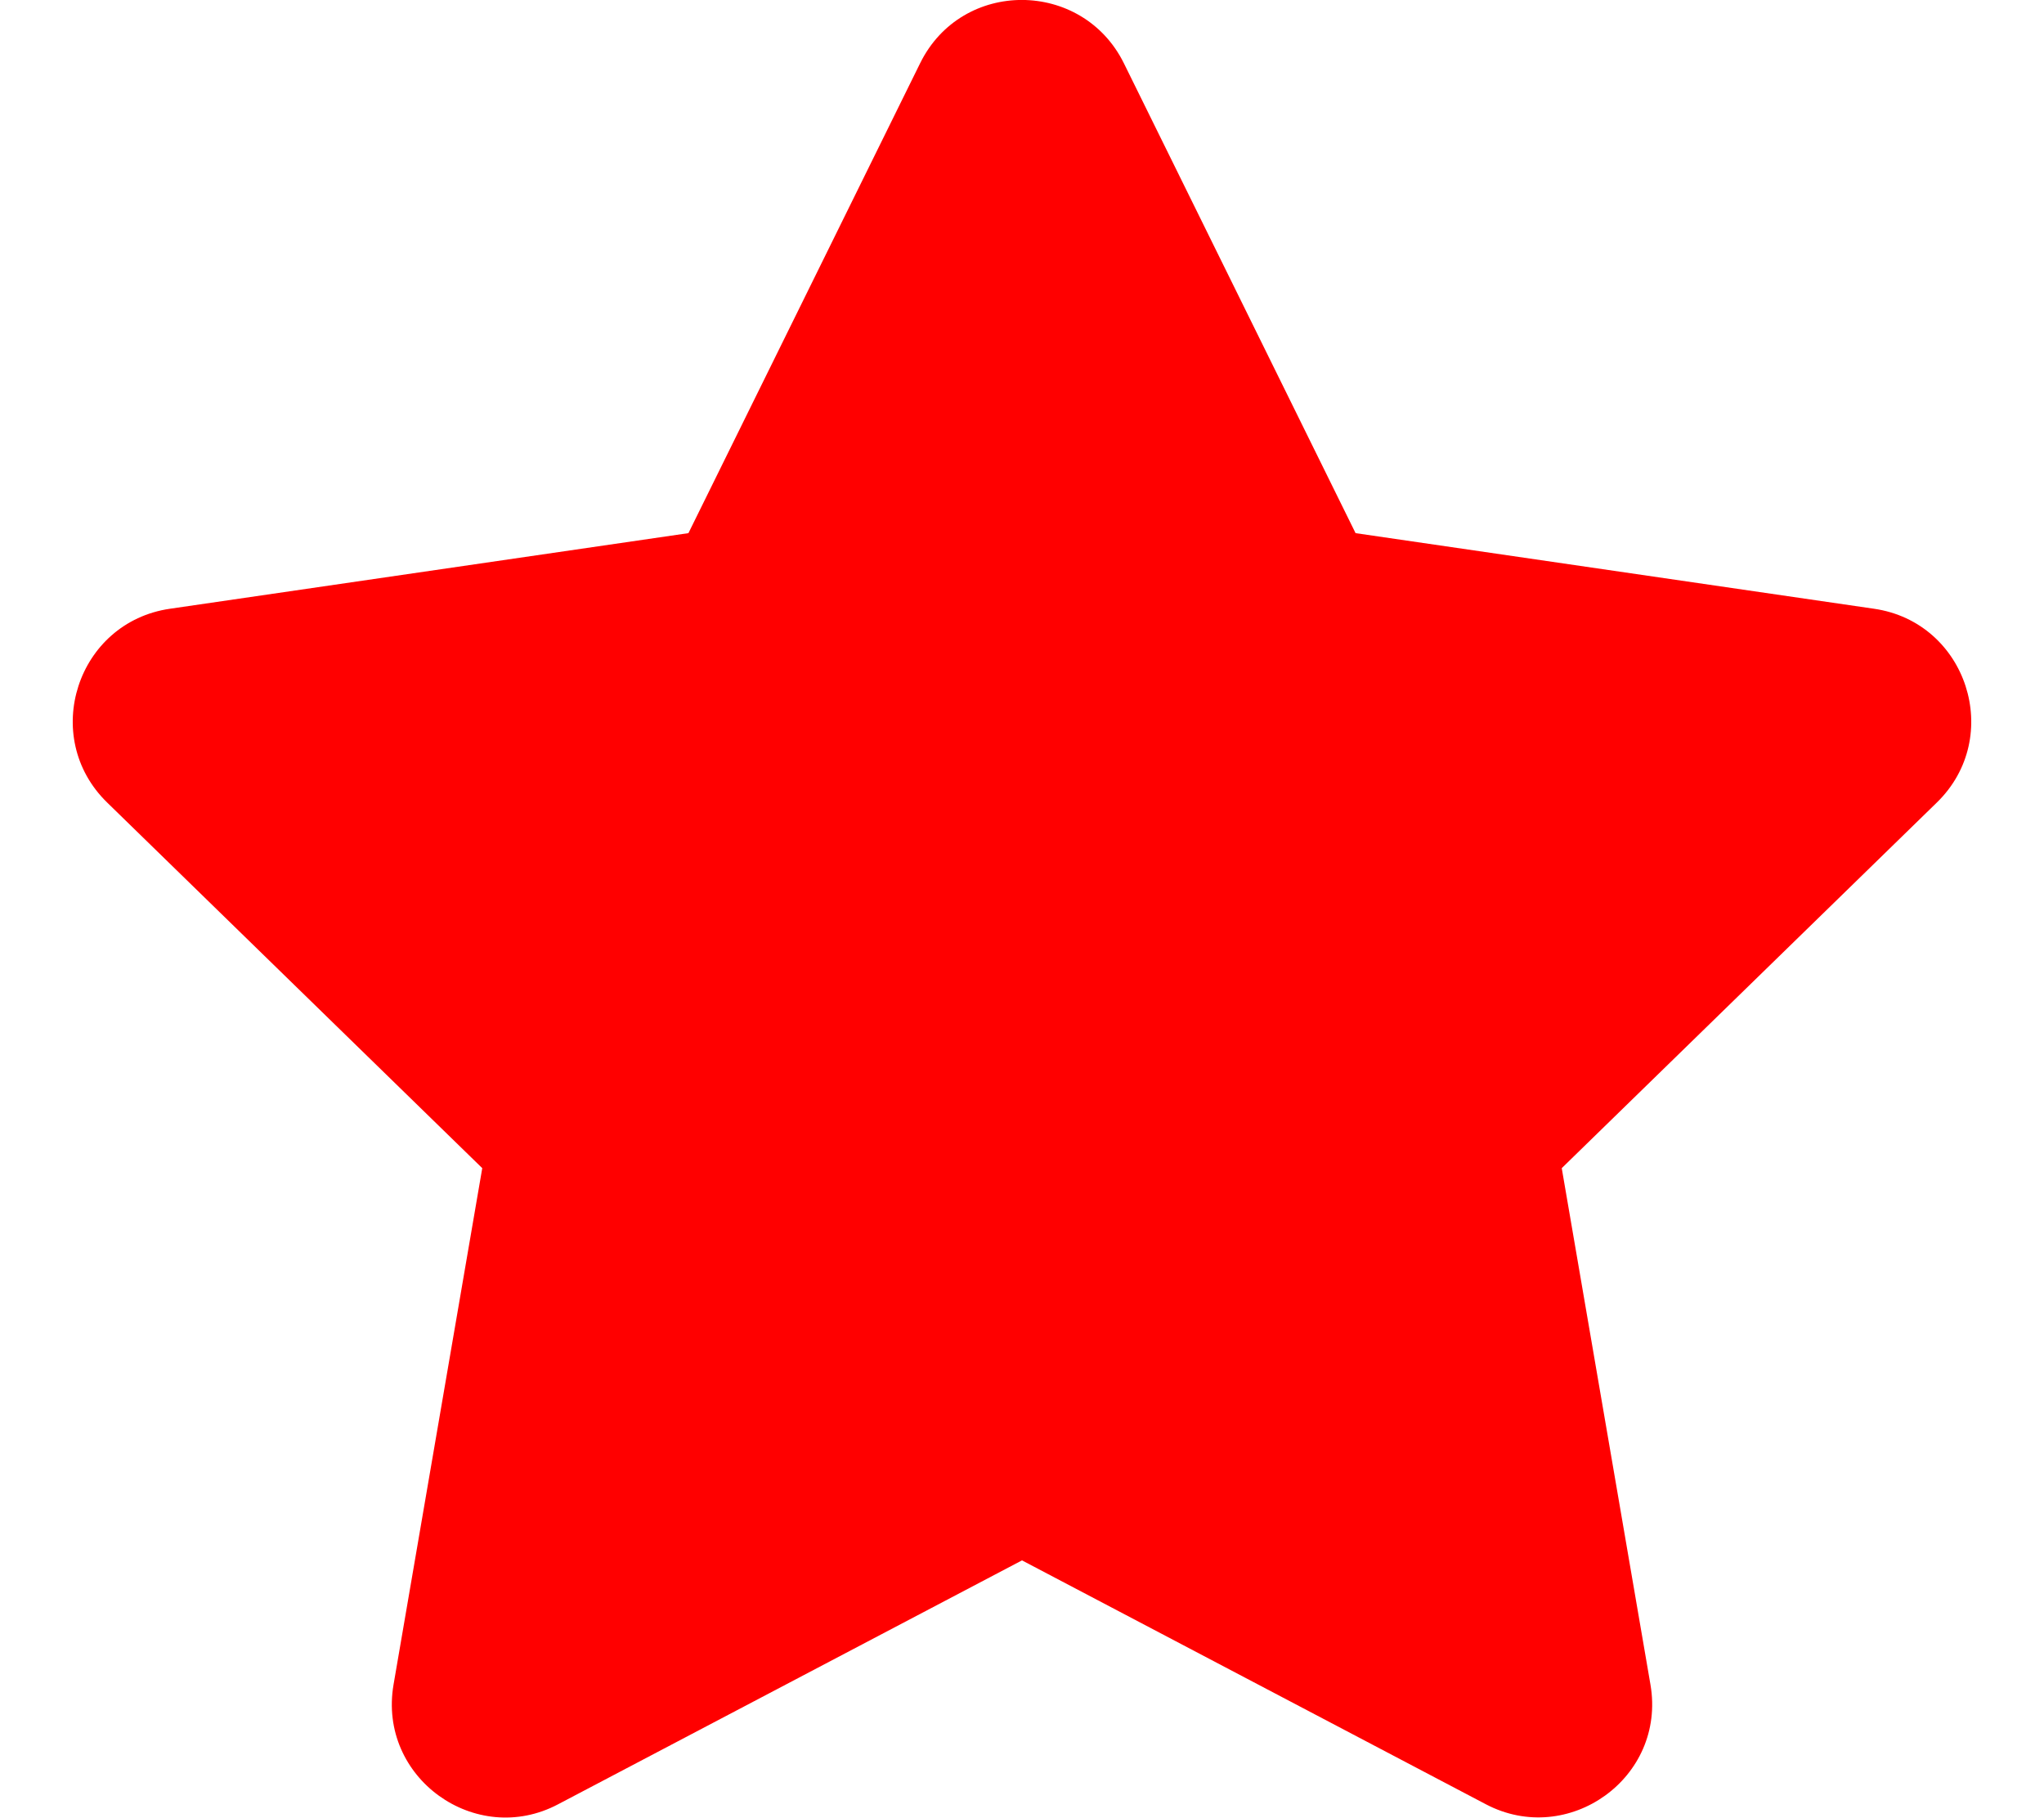
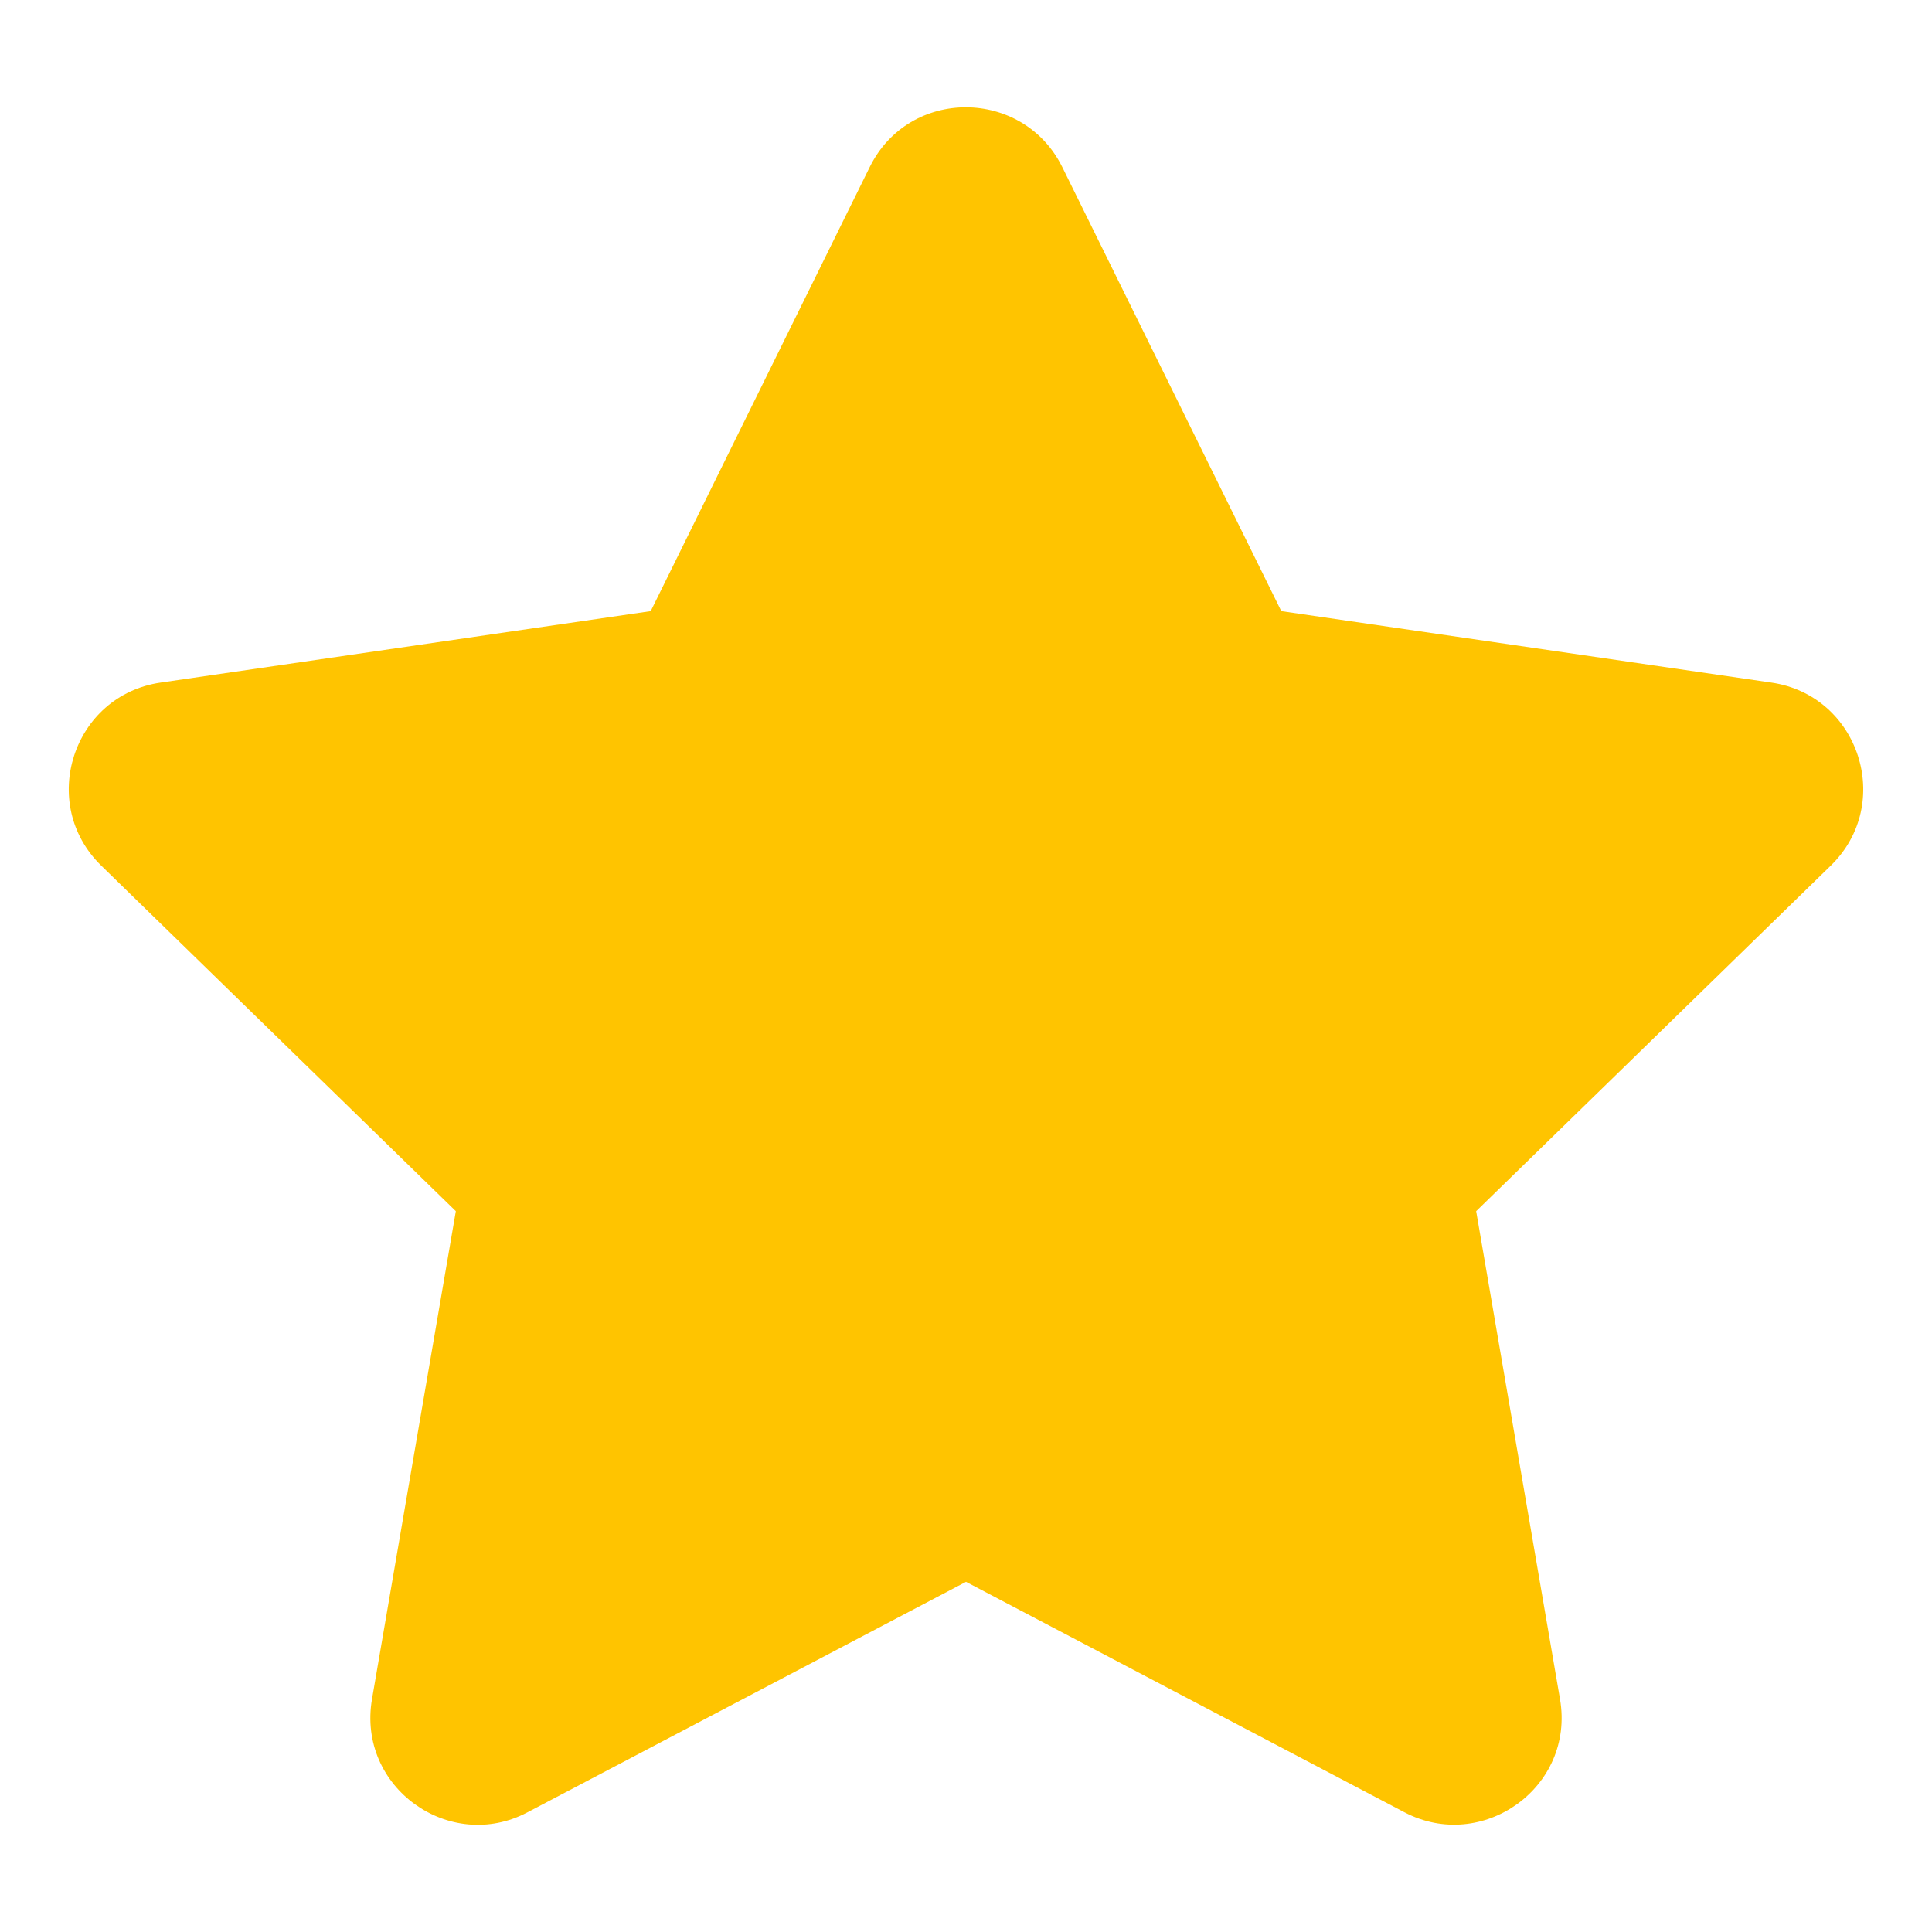
- <svg xmlns="http://www.w3.org/2000/svg" viewBox="0 0 576 512">
-   <path fill="#f00" d="M259.3 17.8 194 150.2 47.9 171.5c-26.2 3.8-36.7 36.1-17.7 54.6l105.7 103-25 145.5c-4.5 26.3 23.2 46 46.4 33.7L288 439.6l130.7 68.7c23.2 12.2 50.9-7.4 46.4-33.7l-25-145.5 105.7-103c19-18.5 8.5-50.8-17.7-54.6L382 150.2 316.7 17.8c-11.7-23.6-45.6-23.9-57.4 0z" />
+ <svg xmlns="http://www.w3.org/2000/svg" width="19px" height="19px" viewBox="0 0 576 512">
+   <path fill="#FFC400" d="M259.3 17.8 194 150.2 47.9 171.5c-26.2 3.8-36.7 36.1-17.7 54.6l105.7 103-25 145.5c-4.5 26.3 23.2 46 46.4 33.7L288 439.6l130.7 68.7c23.2 12.2 50.9-7.4 46.4-33.7l-25-145.5 105.7-103c19-18.5 8.5-50.8-17.7-54.6L382 150.2 316.7 17.8c-11.7-23.6-45.6-23.9-57.4 0z" />
</svg>
